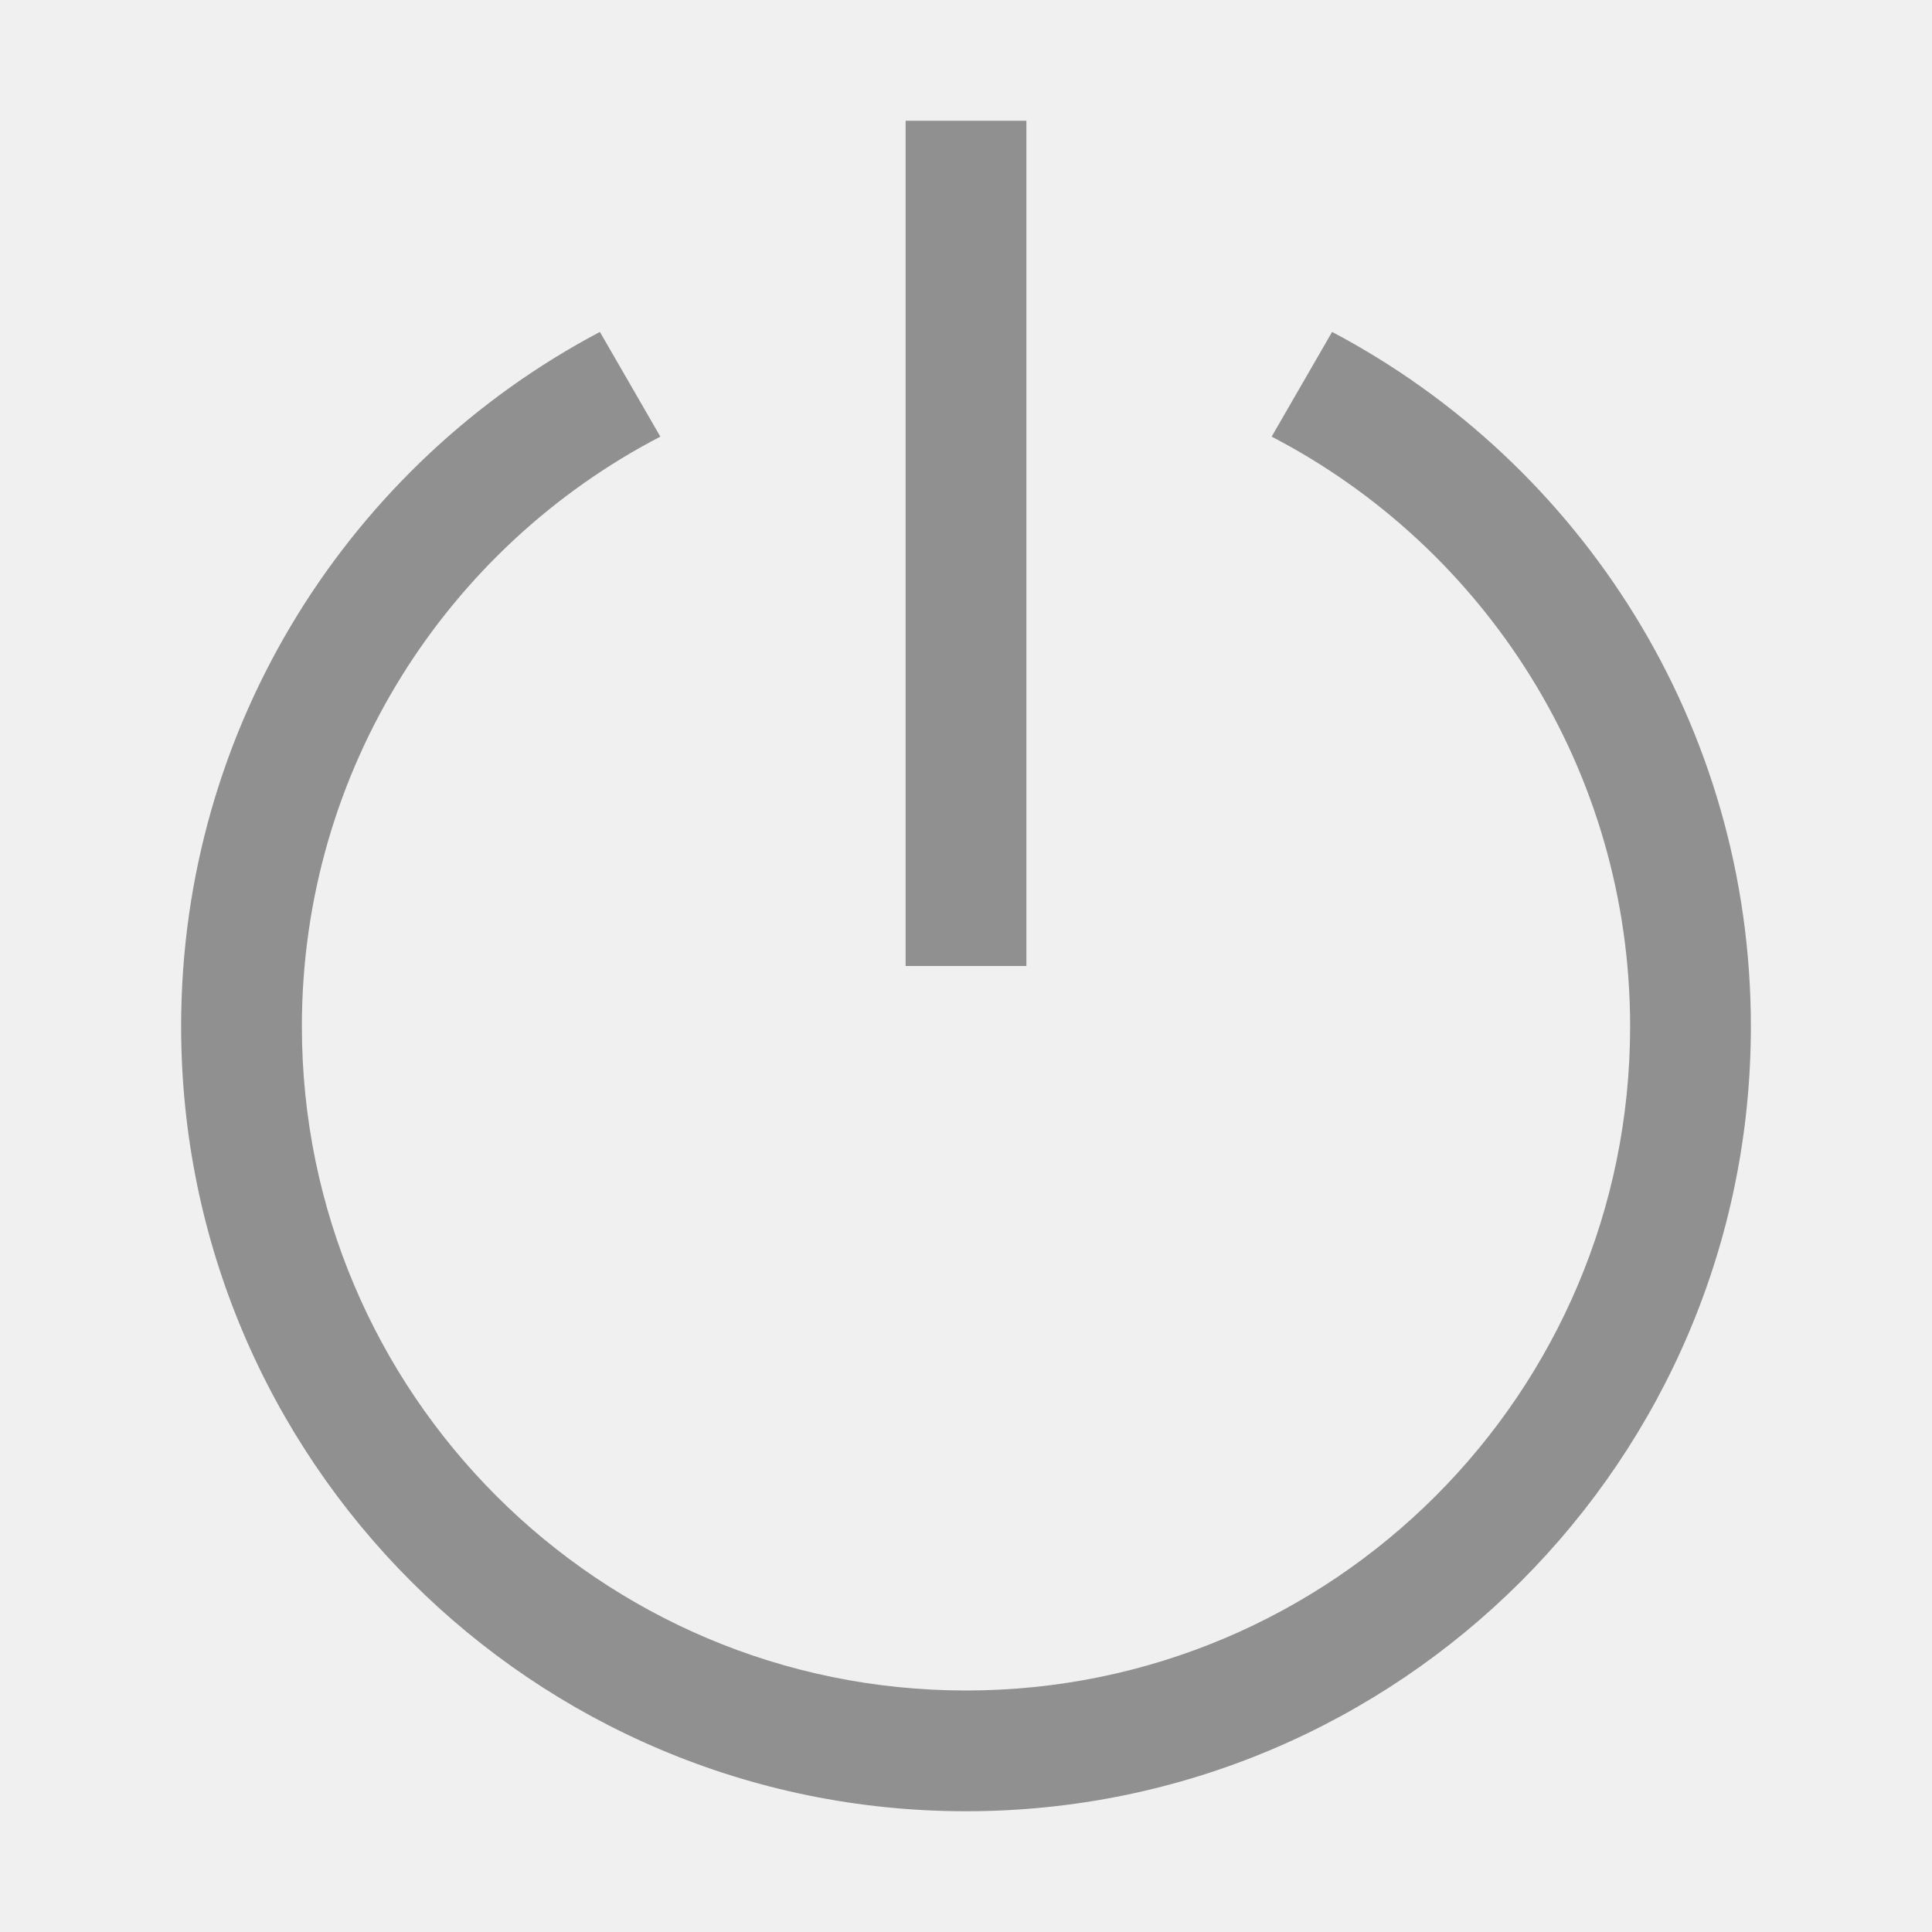
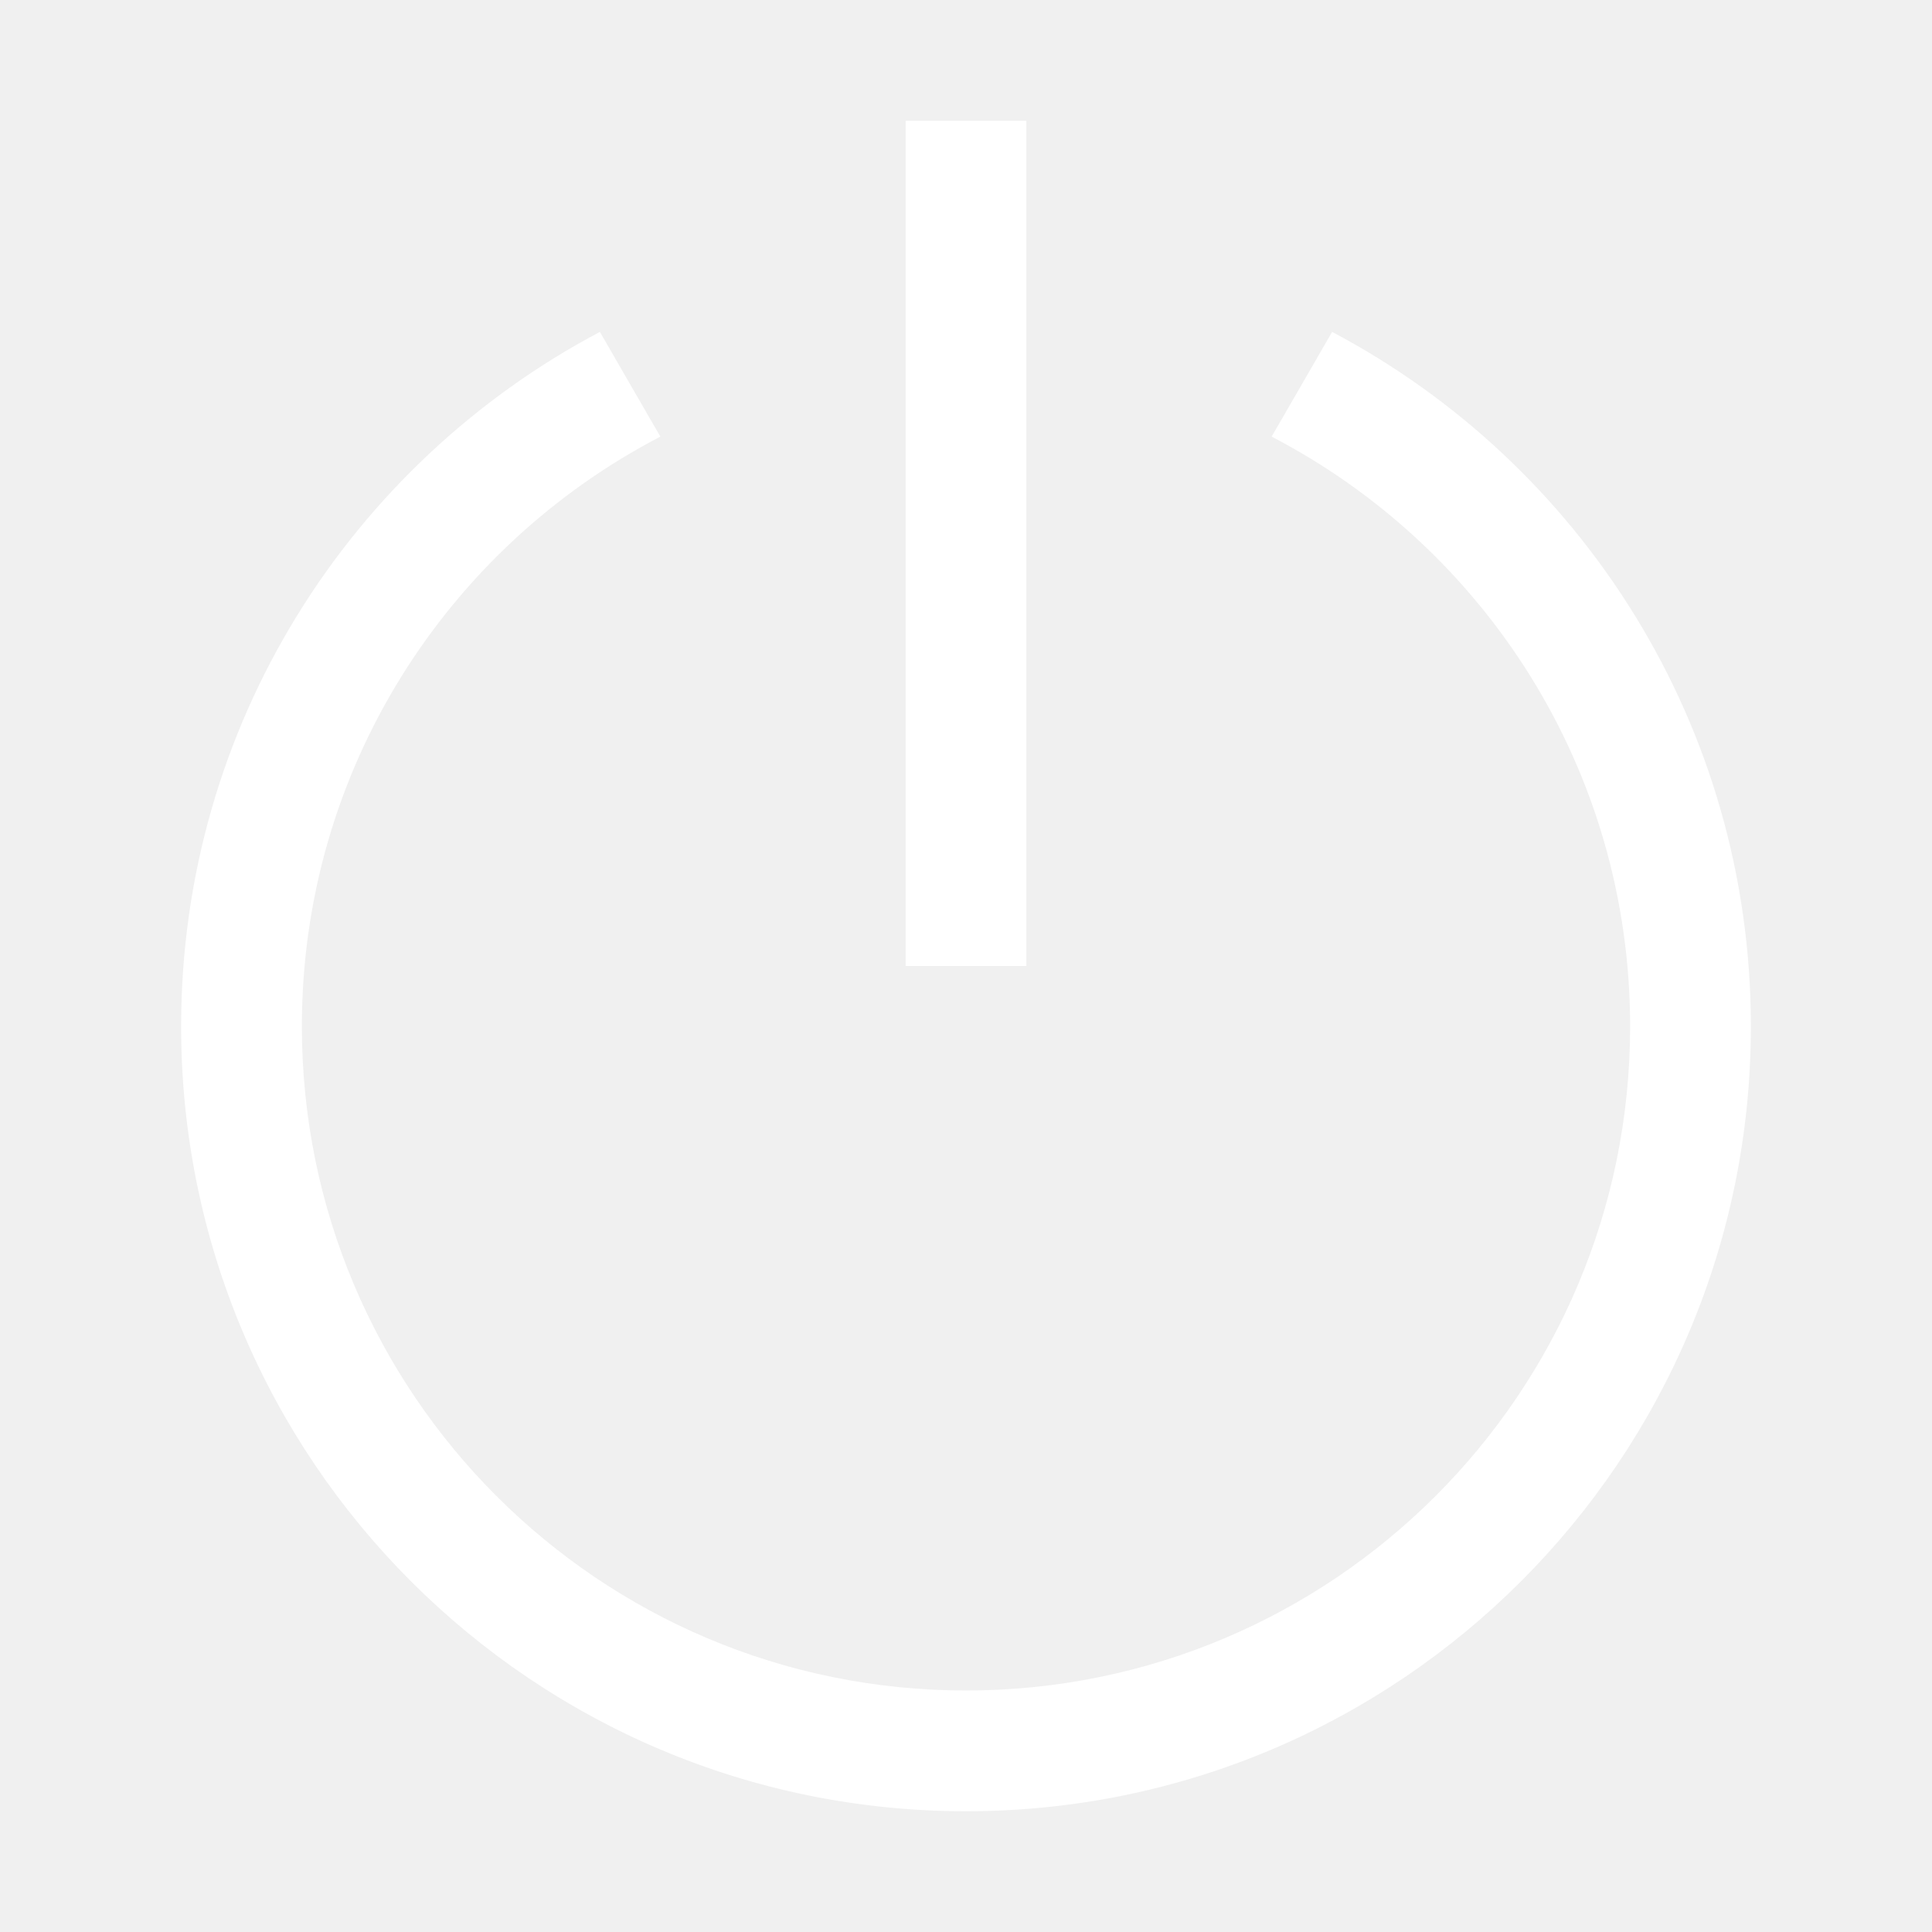
<svg xmlns="http://www.w3.org/2000/svg" width="20" height="20" viewBox="0 0 20 20" fill="none">
-   <path d="M9.375 1.25V10H10.625V1.25H9.375Z" fill="#909090" />
-   <path d="M1.875 10.625C1.875 7.506 3.632 4.798 6.21 3.436L6.836 4.52C4.631 5.665 3.125 7.969 3.125 10.625C3.125 14.422 6.203 17.5 10 17.5C13.797 17.5 16.875 14.422 16.875 10.625C16.875 7.969 15.369 5.665 13.164 4.52L13.79 3.436C16.368 4.798 18.125 7.506 18.125 10.625C18.125 15.112 14.487 18.75 10 18.75C5.513 18.75 1.875 15.112 1.875 10.625Z" fill="#909090" />
+   <path d="M9.375 1.25V10H10.625V1.25H9.375Z" fill="white" />
+   <path d="M1.875 10.625C1.875 7.506 3.632 4.798 6.21 3.436L6.836 4.52C4.631 5.665 3.125 7.969 3.125 10.625C3.125 14.422 6.203 17.5 10 17.5C13.797 17.5 16.875 14.422 16.875 10.625C16.875 7.969 15.369 5.665 13.164 4.52L13.79 3.436C16.368 4.798 18.125 7.506 18.125 10.625C18.125 15.112 14.487 18.75 10 18.75C5.513 18.75 1.875 15.112 1.875 10.625Z" fill="white" />
</svg>
